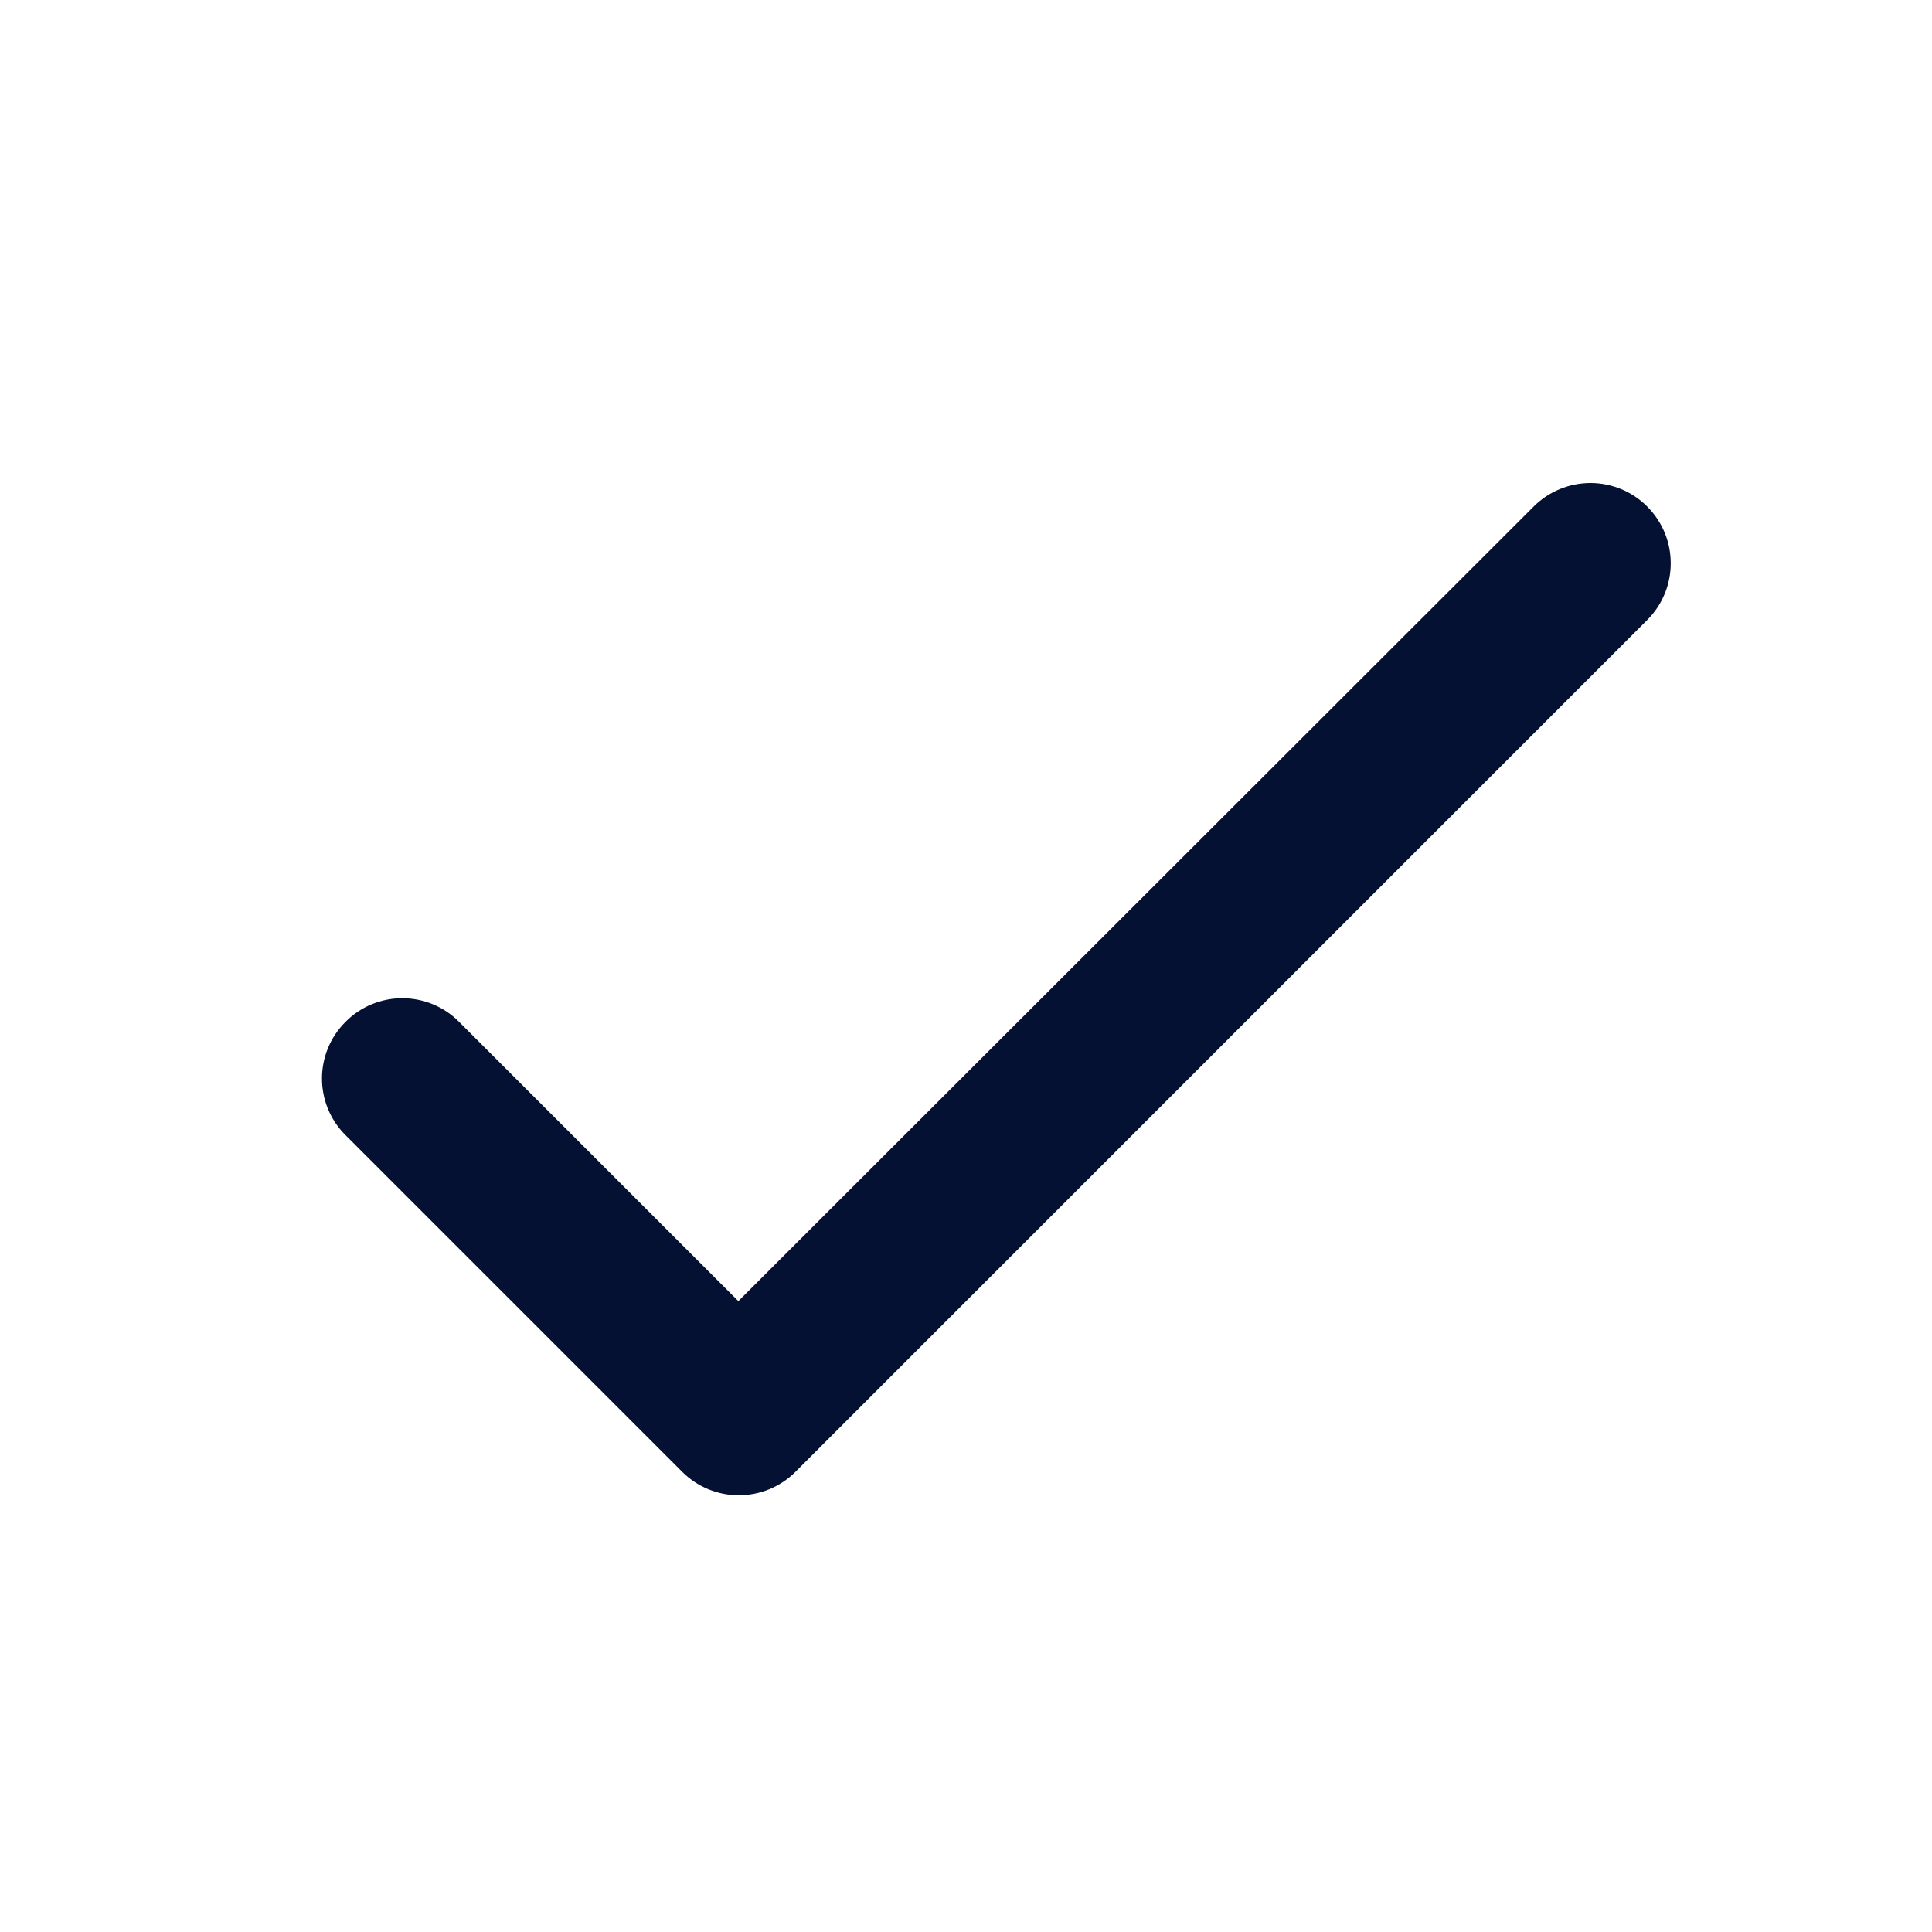
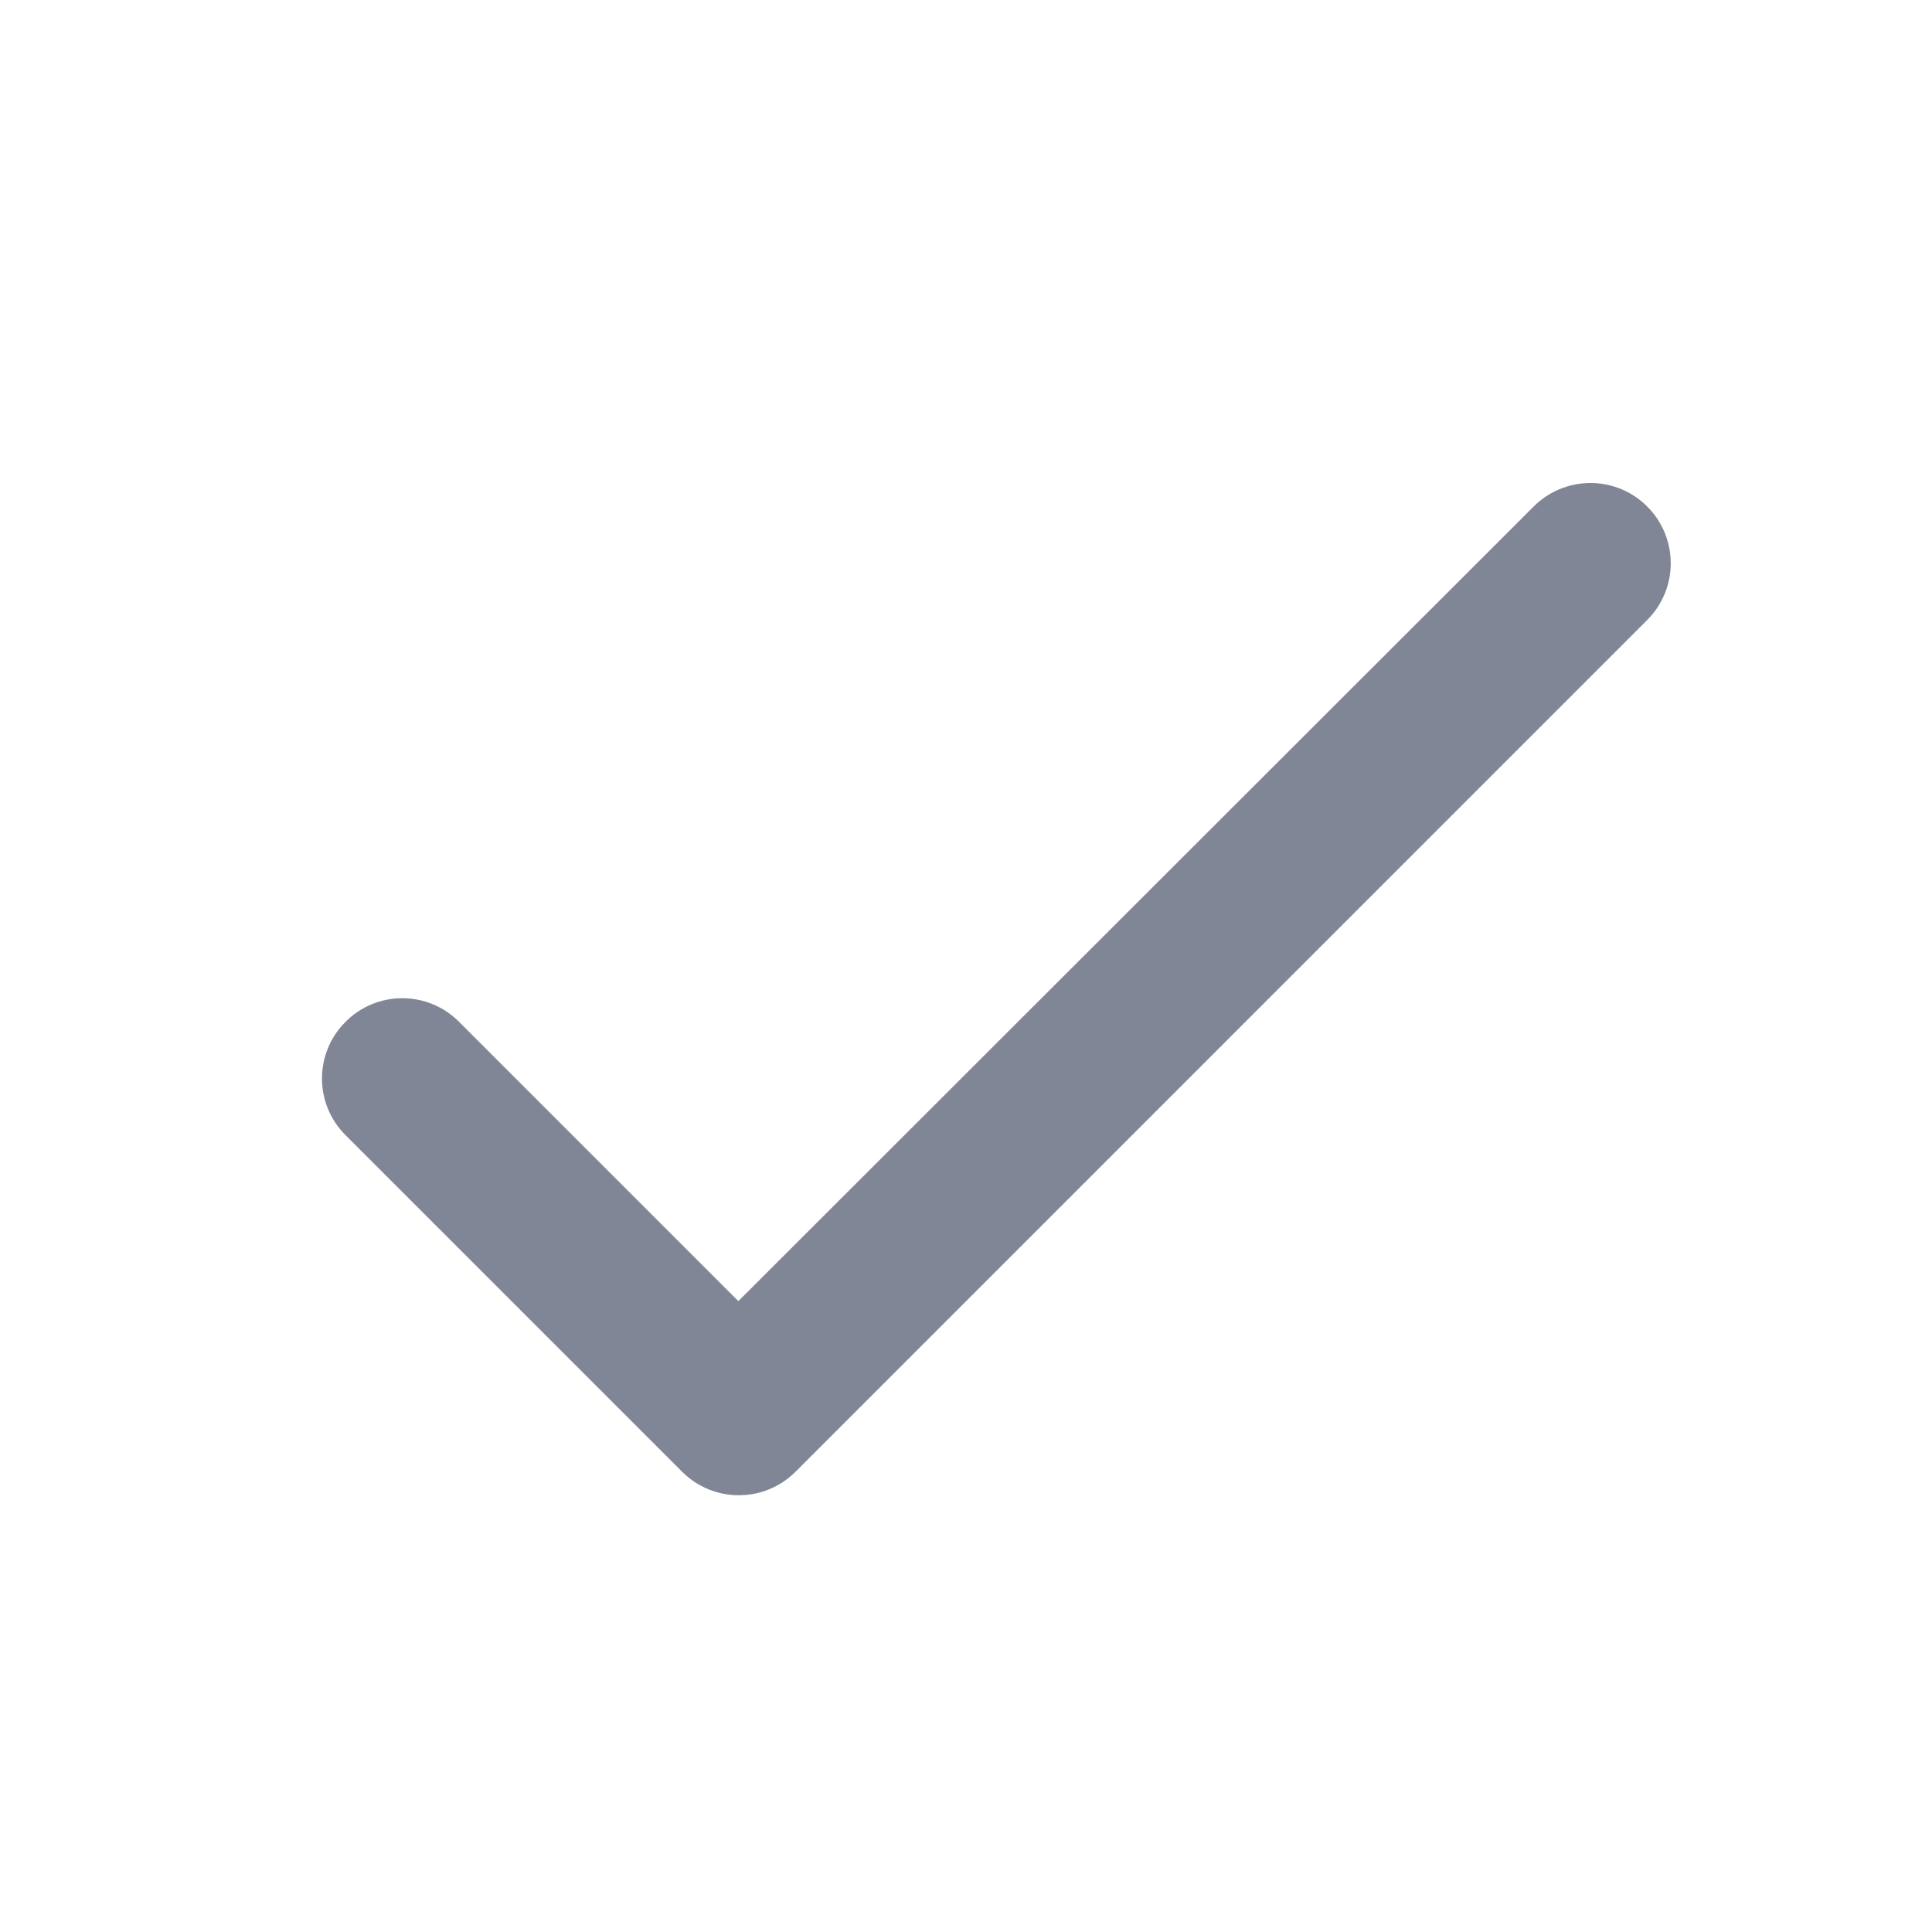
<svg xmlns="http://www.w3.org/2000/svg" width="24" height="24" viewBox="0 0 24 24" fill="none">
-   <path d="M9.172 16.163L5.702 12.693C5.516 12.505 5.262 12.4 4.997 12.4C4.733 12.4 4.479 12.505 4.293 12.693C3.902 13.082 3.902 13.713 4.293 14.102L8.473 18.282C8.863 18.672 9.492 18.672 9.883 18.282L20.462 7.702C20.852 7.312 20.852 6.682 20.462 6.292C20.276 6.105 20.022 6 19.758 6C19.493 6 19.239 6.105 19.052 6.292L9.172 16.163Z" fill="#041133" />
+   <path d="M9.172 16.163L5.702 12.693C5.516 12.505 5.262 12.4 4.997 12.4C4.733 12.4 4.479 12.505 4.293 12.693C3.902 13.082 3.902 13.713 4.293 14.102L8.473 18.282C8.863 18.672 9.492 18.672 9.883 18.282L20.462 7.702C20.852 7.312 20.852 6.682 20.462 6.292C20.276 6.105 20.022 6 19.758 6C19.493 6 19.239 6.105 19.052 6.292L9.172 16.163Z" fill="#808695" />
</svg>
